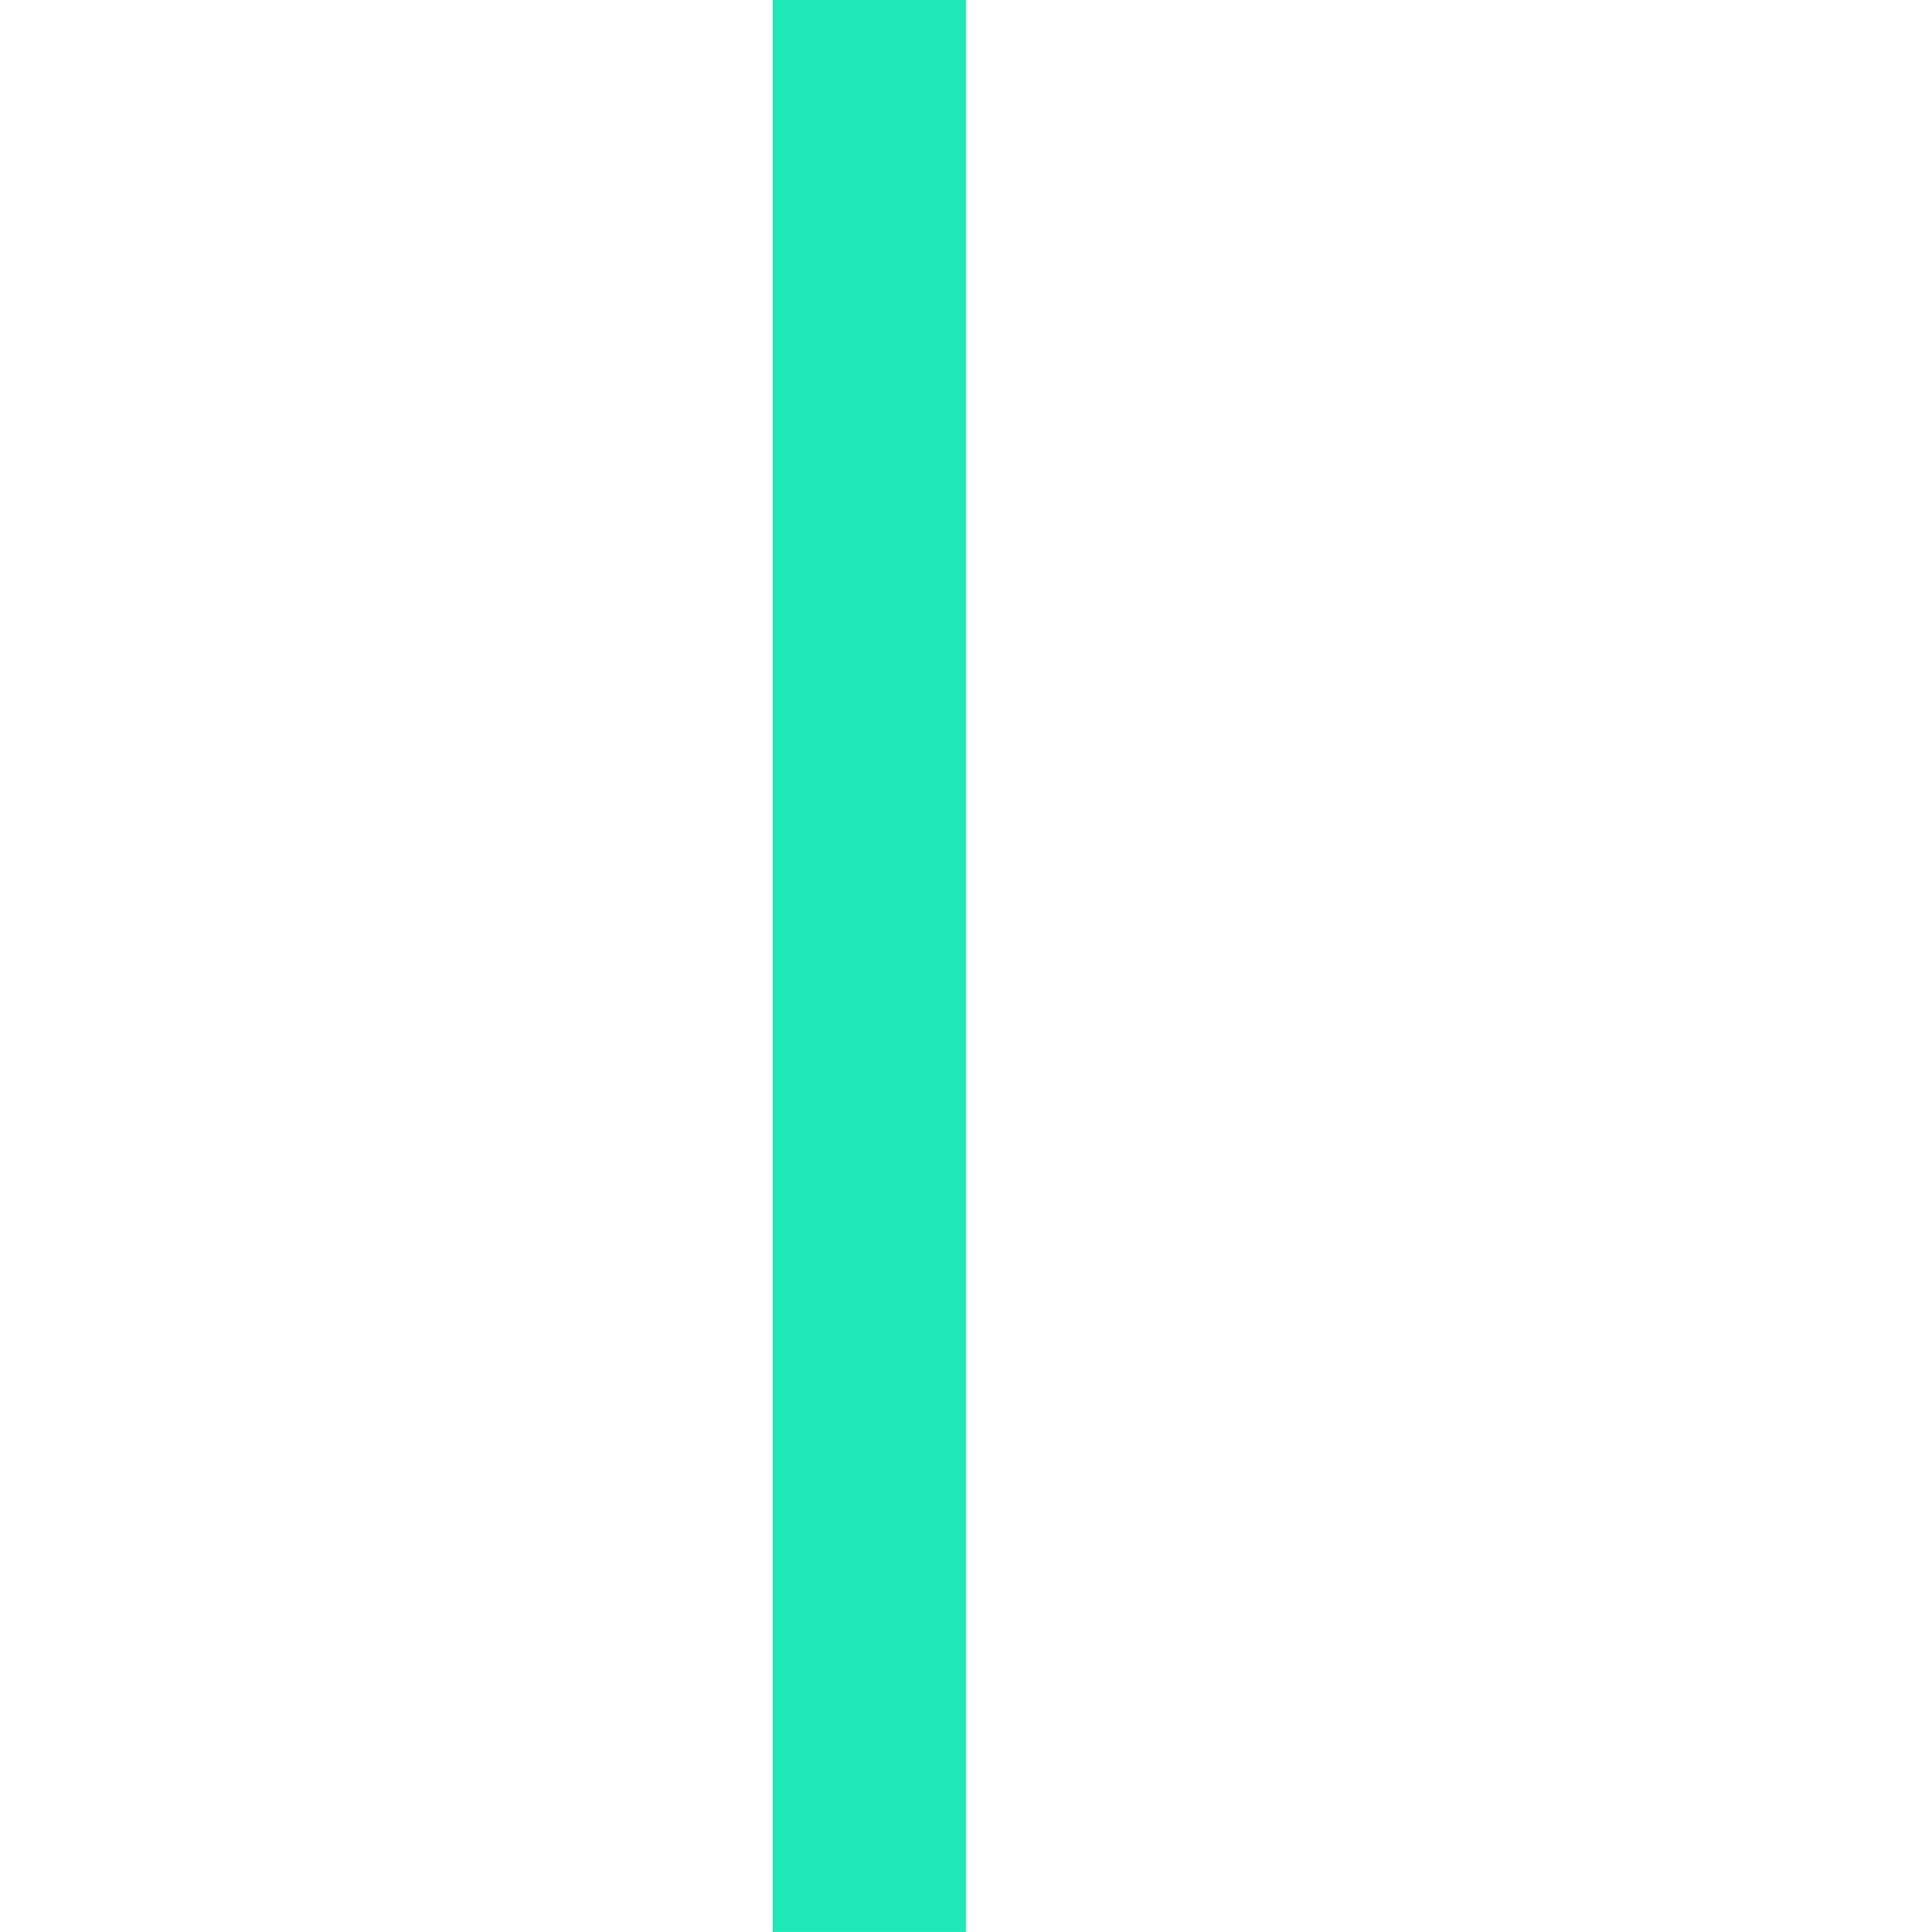
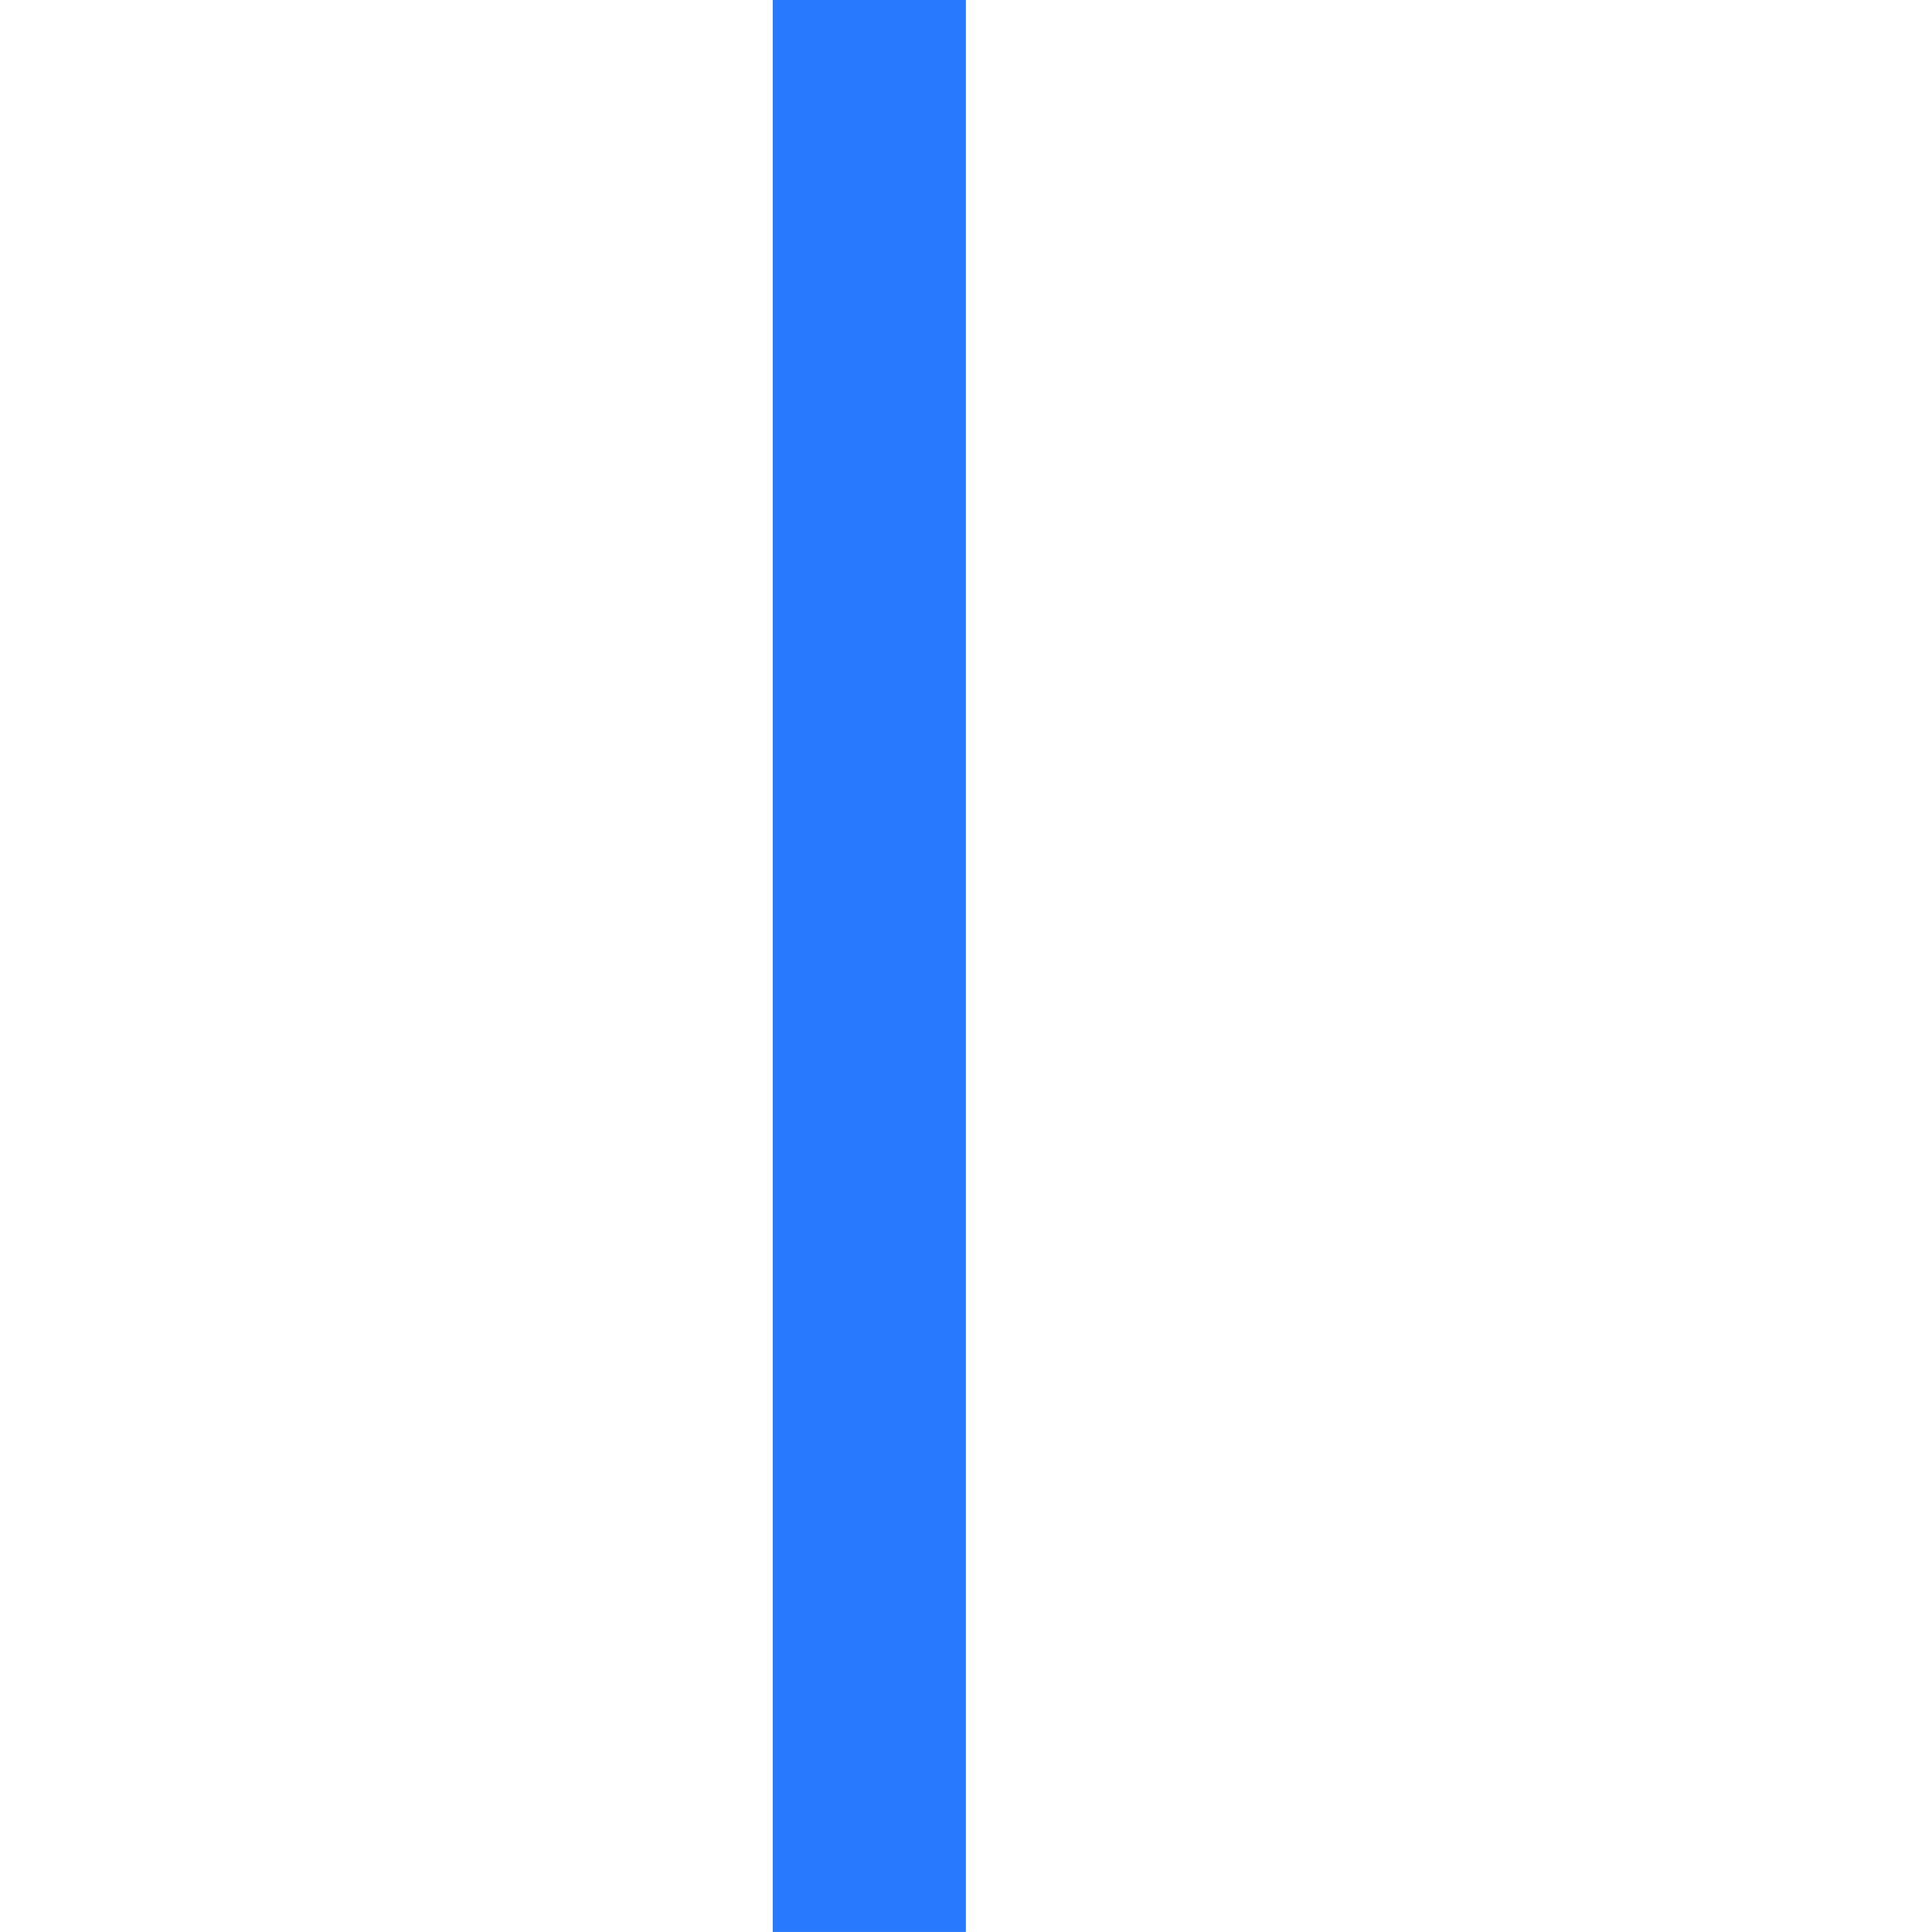
<svg xmlns="http://www.w3.org/2000/svg" width="20" height="20" viewBox="0 0 5.292 5.292" version="1.1" id="svg8">
  <defs id="defs2" />
  <g id="layer1" transform="translate(0,-291.7083)">
    <g id="g847" transform="matrix(0.05207439,0,0,0.05207453,-0.9012516,282.412)">
      <g id="g851">
        <g id="g1059" transform="matrix(1.998622,0,0,1.998619,17.32448,-313.5231)">
          <path style="opacity:1;fill:none;fill-opacity:0.494;stroke:#ffffff00;stroke-width:0.07;stroke-linecap:round;stroke-linejoin:round;stroke-miterlimit:4;stroke-dasharray:none;stroke-dashoffset:0;stroke-opacity:1;paint-order:stroke fill markers" d="M 25.4,271.6 -8.0000008e-7,246.2 H 50.8 Z" id="path883" />
          <path id="path880" d="m 25.4,271.6 25.4,25.4 H 0 Z" style="opacity:1;fill:none;fill-opacity:0.494;stroke:#ffffff00;stroke-width:0.07;stroke-linecap:round;stroke-linejoin:round;stroke-miterlimit:4;stroke-dasharray:none;stroke-dashoffset:0;stroke-opacity:1;paint-order:stroke fill markers" />
          <rect ry="5.053" y="253.849" x="7.649" height="35.529" width="35.529" id="rect870" style="opacity:1;fill:none;fill-opacity:0.494;stroke:#ffffff00;stroke-width:0.062;stroke-linecap:round;stroke-linejoin:round;stroke-miterlimit:4;stroke-dasharray:none;stroke-dashoffset:0;stroke-opacity:1;paint-order:stroke fill markers" />
          <circle r="25.397" cy="271.6" cx="25.4" id="path872" style="opacity:1;fill:none;fill-opacity:0.494;stroke:#ffffff00;stroke-width:0.076;stroke-linecap:round;stroke-linejoin:round;stroke-miterlimit:4;stroke-dasharray:none;stroke-dashoffset:0;stroke-opacity:1;paint-order:stroke fill markers" />
          <circle transform="rotate(-45)" cx="-174.09" cy="210.011" r="12.656" id="path876" style="opacity:1;fill:none;fill-opacity:0.494;stroke:#ffffff00;stroke-width:0.074;stroke-linecap:round;stroke-linejoin:round;stroke-miterlimit:4;stroke-dasharray:none;stroke-dashoffset:0;stroke-opacity:1;paint-order:stroke fill markers" />
          <path id="path904" d="m 25.4,271.6 -25.4,25.4 v -50.8 z" style="opacity:1;fill:none;fill-opacity:0.494;stroke:#ffffff00;stroke-width:0.07;stroke-linecap:round;stroke-linejoin:round;stroke-miterlimit:4;stroke-dasharray:none;stroke-dashoffset:0;stroke-opacity:1;paint-order:stroke fill markers" />
          <path style="opacity:1;fill:none;fill-opacity:0.494;stroke:#ffffff00;stroke-width:0.07;stroke-linecap:round;stroke-linejoin:round;stroke-miterlimit:4;stroke-dasharray:none;stroke-dashoffset:0;stroke-opacity:1;paint-order:stroke fill markers" d="m 25.4,271.6 25.4,-25.4 v 50.8 z" id="path906" />
          <rect ry="5.051" y="256.393" x="2.566" height="30.44" width="45.694" id="rect837" style="opacity:1;fill:none;fill-opacity:0.494;stroke:#ffffff00;stroke-width:0.066;stroke-linecap:round;stroke-linejoin:round;stroke-miterlimit:4;stroke-dasharray:none;stroke-dashoffset:0;stroke-opacity:1;paint-order:stroke fill markers" />
          <rect style="opacity:1;fill:none;fill-opacity:0.494;stroke:#ffffff00;stroke-width:0.066;stroke-linecap:round;stroke-linejoin:round;stroke-miterlimit:4;stroke-dasharray:none;stroke-dashoffset:0;stroke-opacity:1;paint-order:stroke fill markers" id="rect831" width="45.694" height="30.441" x="248.766" y="-40.633" ry="5.051" transform="rotate(90)" />
        </g>
      </g>
    </g>
    <path style="opacity:1;fill:#ffc107;fill-opacity:1;stroke:none;stroke-width:0.386;stroke-miterlimit:4;stroke-dasharray:none;stroke-opacity:1" d="m 50.206,401.677 c 110.217,0.713 55.109,0.356 0,0 z" id="rect997" />
    <g id="layer1-5" transform="translate(-49.82829,-54.46449)">
      <g id="g839" transform="translate(45.59496,51.81866)">
-         <rect style="opacity:1;fill:#1de9b6;fill-opacity:1;stroke:none;stroke-width:1.673;stroke-linecap:round;stroke-linejoin:round;stroke-miterlimit:4;stroke-dasharray:none;stroke-dashoffset:0;stroke-opacity:1" id="rect834" width="0.529" height="5.292" x="6.35" y="294.354" />
+         <rect style="opacity:1;fill:#2979ff;fill-opacity:1;stroke:none;stroke-width:1.673;stroke-linecap:round;stroke-linejoin:round;stroke-miterlimit:4;stroke-dasharray:none;stroke-dashoffset:0;stroke-opacity:1" id="rect834" width="0.529" height="5.292" x="6.35" y="294.354" />
      </g>
    </g>
  </g>
</svg>
